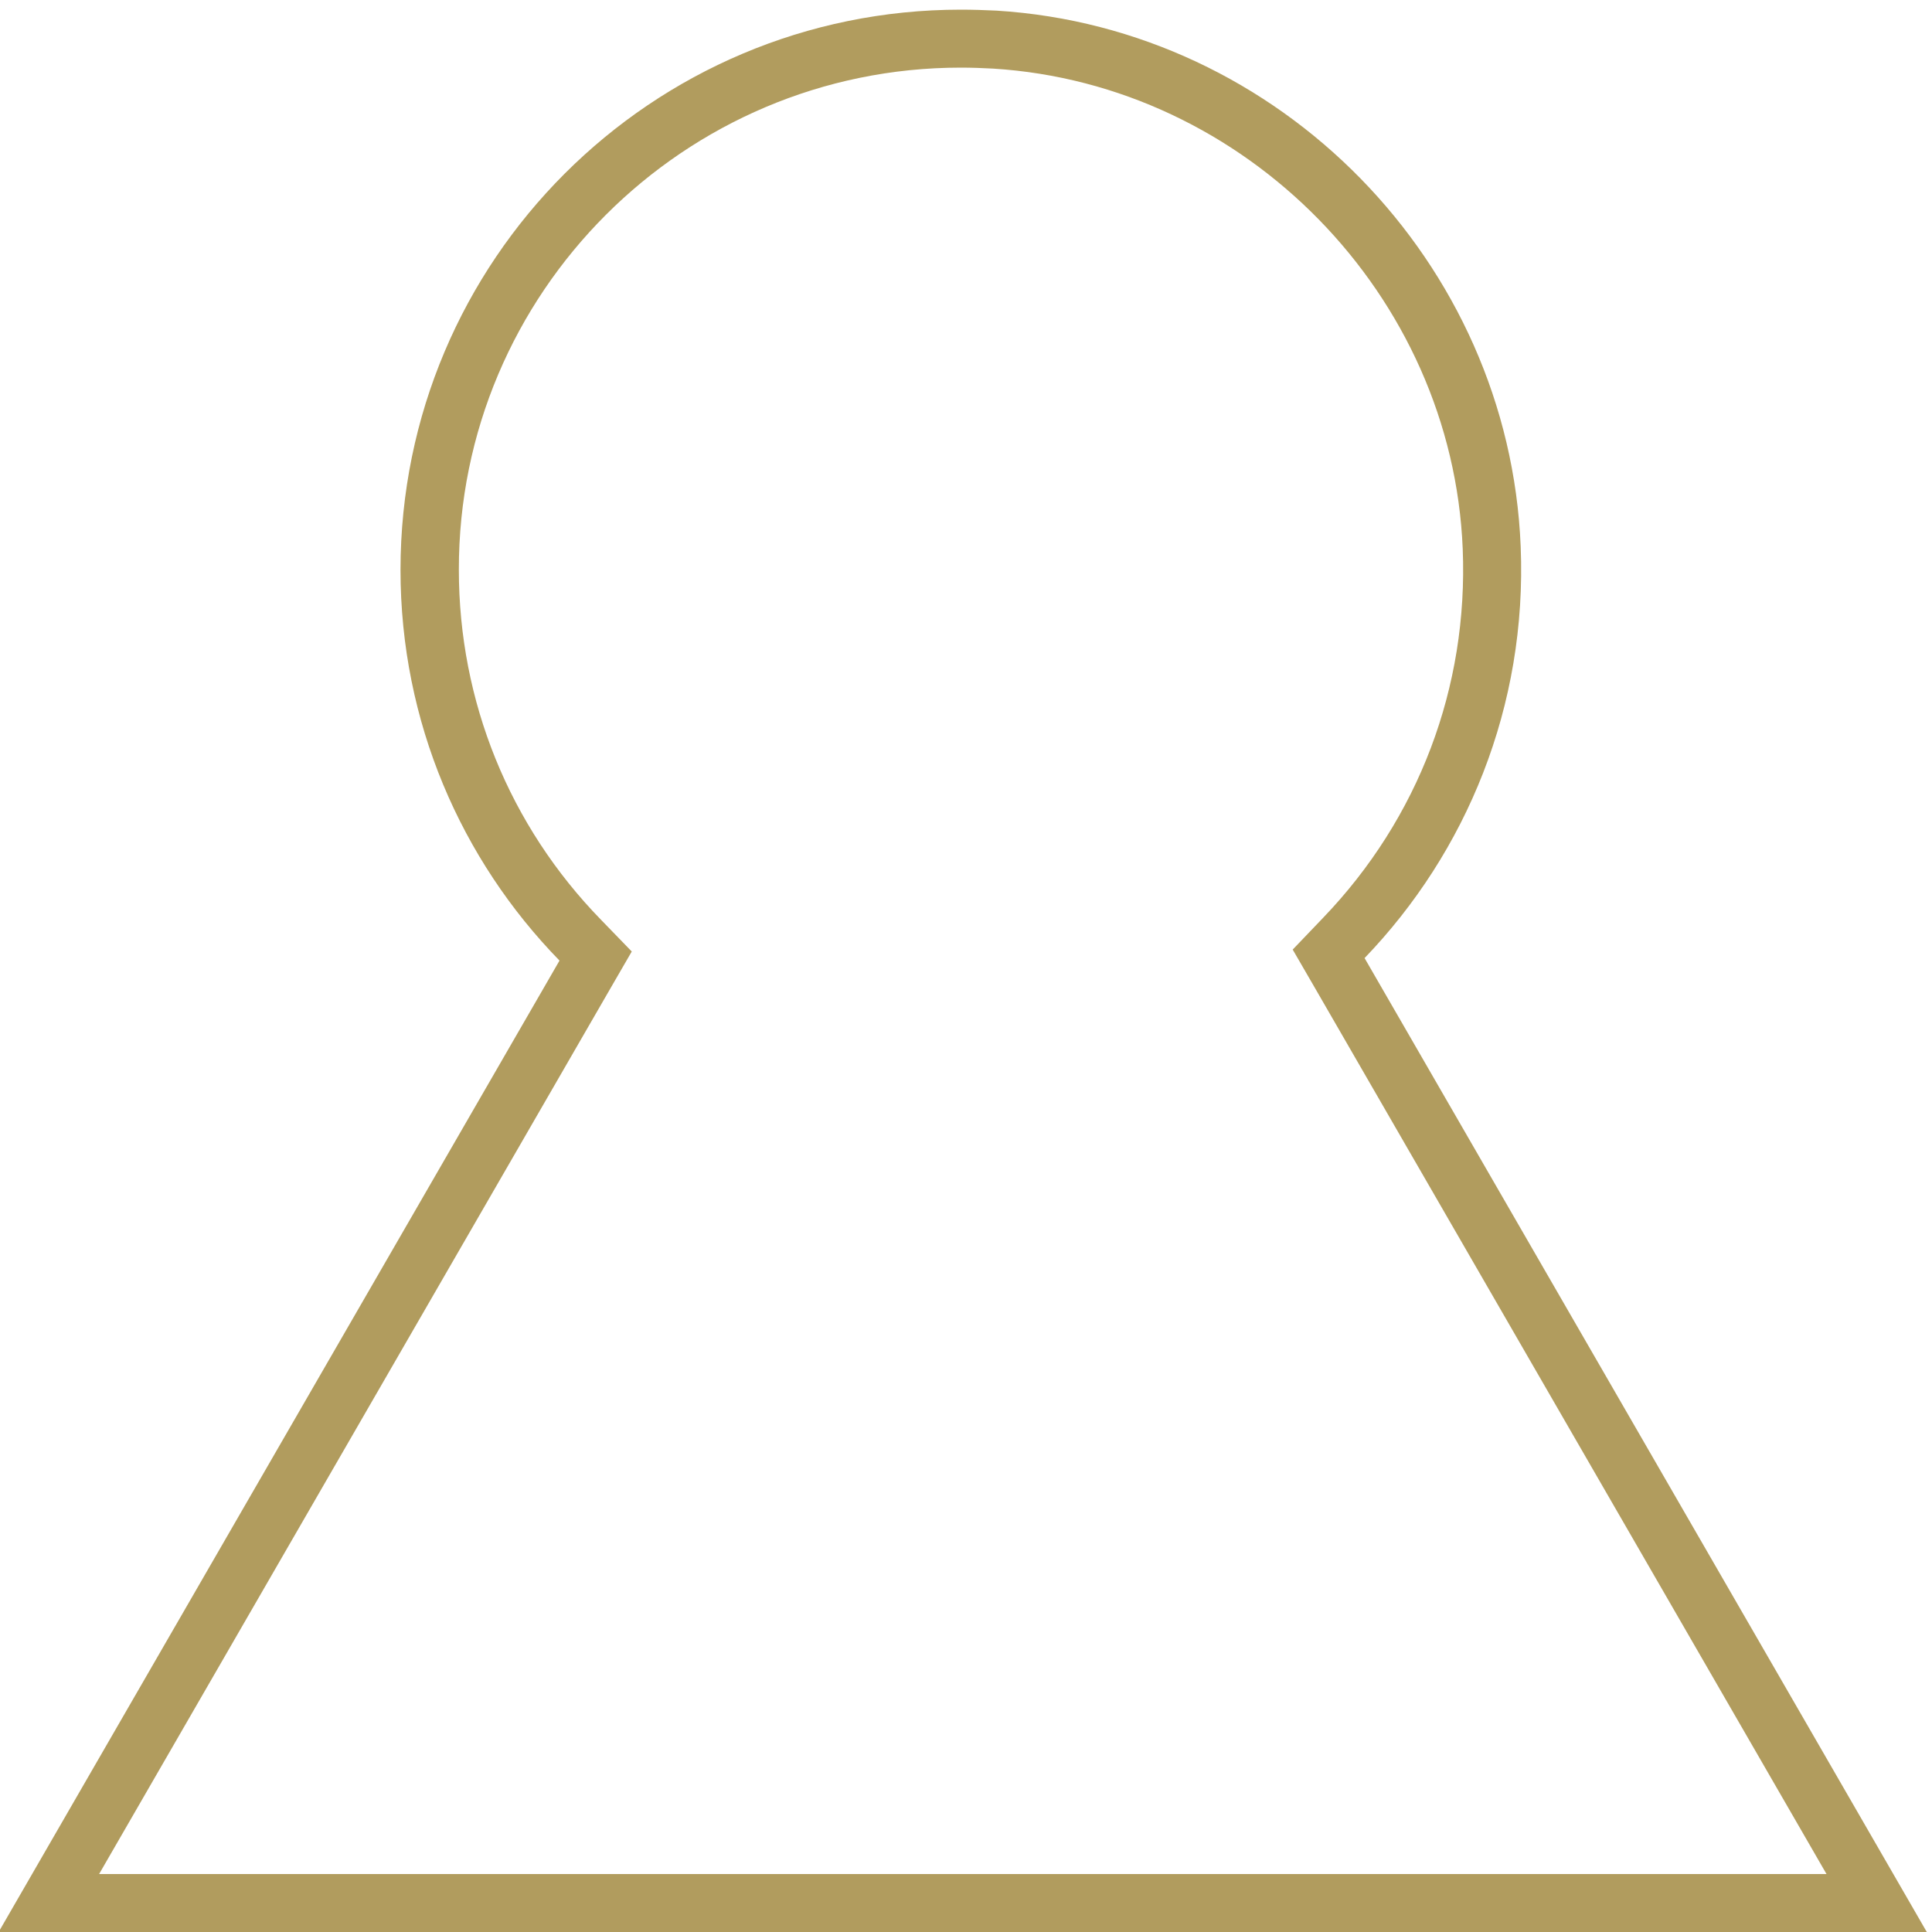
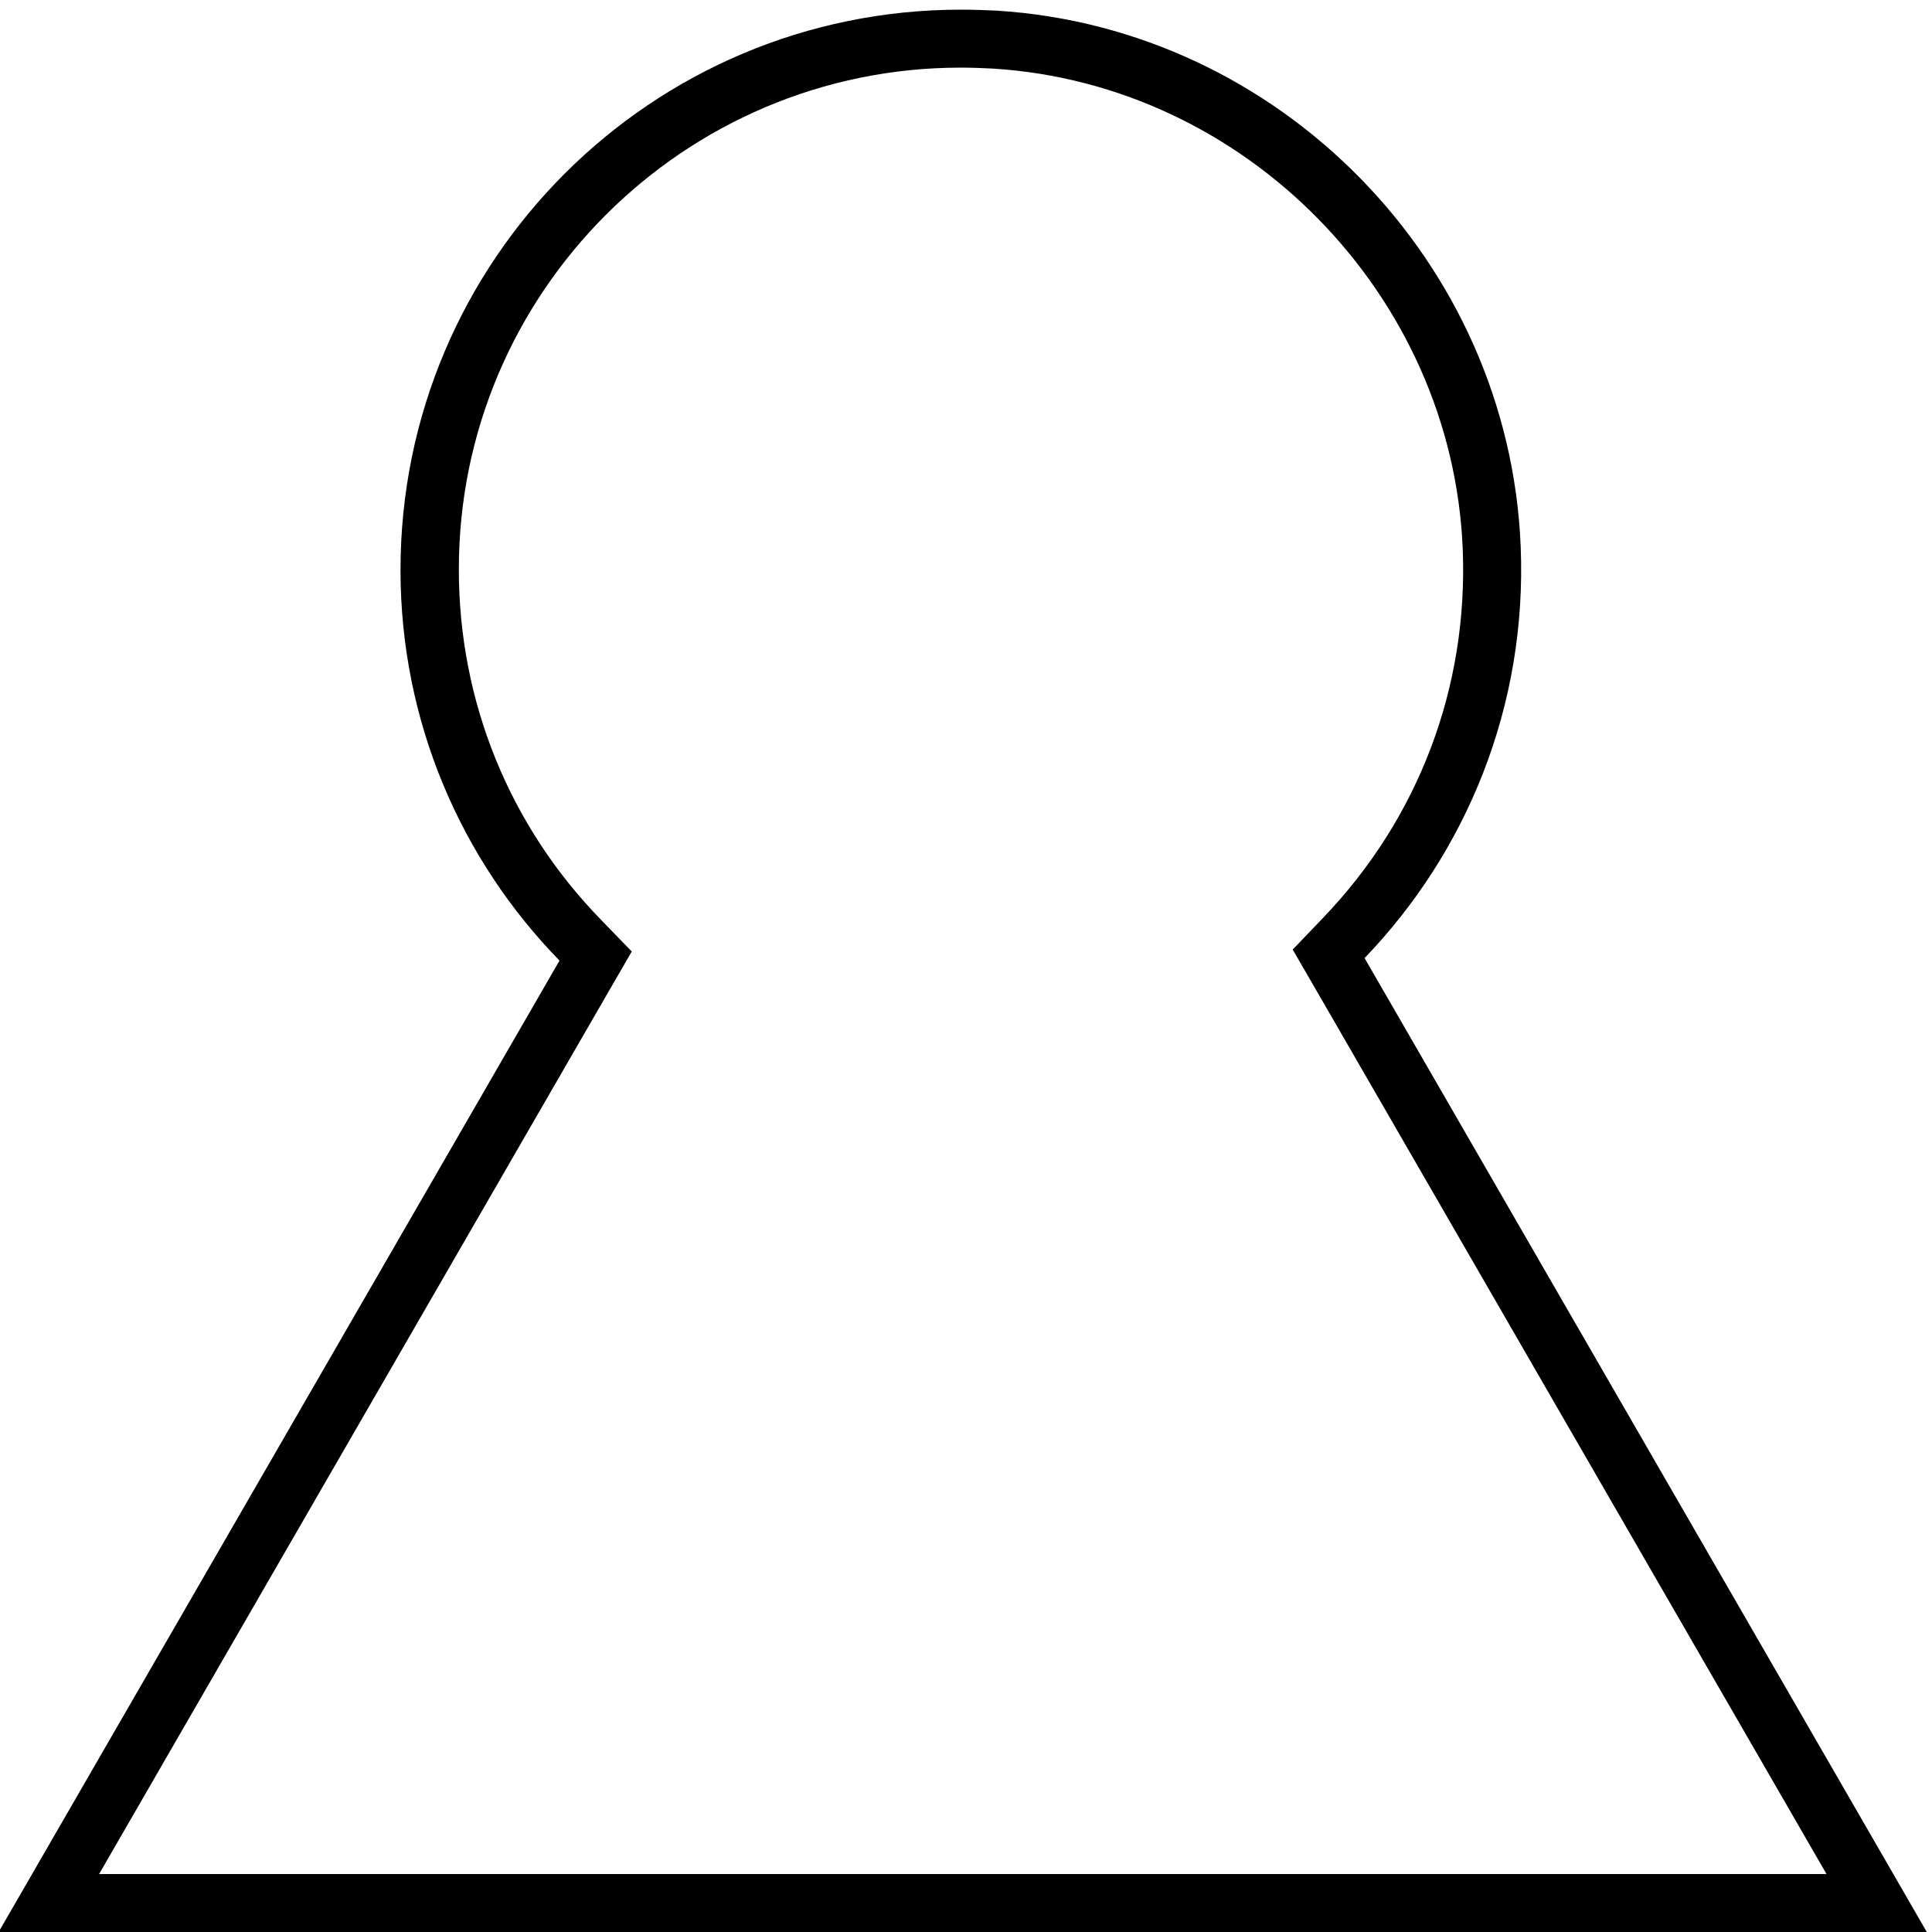
<svg xmlns="http://www.w3.org/2000/svg" version="1.1" id="Layer_1" x="0px" y="0px" viewBox="0 0 100 100" style="enable-background:new 0 0 100 100;" xml:space="preserve">
  <style type="text/css">
	.st0{display:none;}
	.st1{display:inline;}
- 	.st2{fill:#B19C5E;}
- 	.st3{display:inline;fill:#B19C5E;}
</style>
  <g class="st0">
    <path class="st1" d="M40,3c20.4,0,37,16.6,37,37S60.4,77,40,77S3,60.4,3,40S19.6,3,40,3 M40,0C17.91,0,0,17.91,0,40s17.91,40,40,40   s40-17.91,40-40S62.09,0,40,0L40,0z" />
  </g>
  <g class="st0">
    <path class="st1" d="M71.72,71.96L96.76,97l-0.13,0.13L71.59,72.09L71.72,71.96C71.71,71.97,71.71,71.97,71.72,71.96L71.72,71.96    M71.72,68.97c-0.77,0-1.54,0.29-2.12,0.88l-0.13,0.13c-1.17,1.17-1.17,3.08,0,4.24l25.04,25.04c0.58,0.58,1.35,0.88,2.12,0.88   c0.77,0,1.54-0.29,2.12-0.88l0.13-0.13c1.17-1.17,1.17-3.08,0-4.24L73.84,69.84C73.26,69.26,72.49,68.97,71.72,68.97L71.72,68.97z" />
  </g>
  <g>
-     <path class="st2" d="M49.73,3.5c0.55,0,1.11,0.02,1.66,0.05c13.1,0.81,23.78,11.73,24.32,24.86c0.29,7.16-2.28,13.95-7.24,19.11   l-1.56,1.63l1.13,1.95L94.54,97H5.13l26.43-45.78l1.14-1.97l-1.58-1.63c-4.76-4.88-7.37-11.32-7.37-18.13   C23.73,15.16,35.4,3.5,49.73,3.5 M49.73,0.5c-16.02,0-29,12.98-29,29c0,7.87,3.14,15,8.23,20.22L-0.07,100h99.8l-29.1-50.41   c5.27-5.48,8.42-13.03,8.08-21.31c-0.6-14.7-12.45-26.82-27.13-27.73C50.96,0.52,50.34,0.5,49.73,0.5L49.73,0.5z" />
-   </g>
-   <g class="st0">
-     <path class="st3" d="M49.83,7.17l12.59,26.94l0.68,1.45l1.58,0.24l28.47,4.37L72.44,61.49l-1.05,1.08l0.24,1.49l4.85,29.89   l-25.2-13.99l-1.46-0.81l-1.46,0.81l-25.2,13.99l4.85-29.89l0.24-1.49l-1.05-1.08L6.51,40.17l28.47-4.37l1.58-0.24l0.68-1.45   L49.83,7.17 M49.83,0.08l-15.3,32.75L0.31,38.09l24.76,25.49l-5.85,36l30.61-17l30.61,17l-5.85-36l24.76-25.49l-34.22-5.25   L49.83,0.08L49.83,0.08z" />
+     <path d="M49.73,3.5c0.55,0,1.11,0.02,1.66,0.05c13.1,0.81,23.78,11.73,24.32,24.86c0.29,7.16-2.28,13.95-7.24,19.11l-1.56,1.63   l1.13,1.95L94.54,97H5.13l26.43-45.78l1.14-1.97l-1.58-1.63c-4.76-4.88-7.37-11.32-7.37-18.13C23.73,15.16,35.4,3.5,49.73,3.5    M49.73,0.5c-16.02,0-29,12.98-29,29c0,7.87,3.14,15,8.23,20.22L-0.07,100h99.8l-29.1-50.41c5.27-5.48,8.42-13.03,8.08-21.31   c-0.6-14.7-12.45-26.82-27.13-27.73C50.96,0.52,50.34,0.5,49.73,0.5L49.73,0.5z" />
  </g>
</svg>
